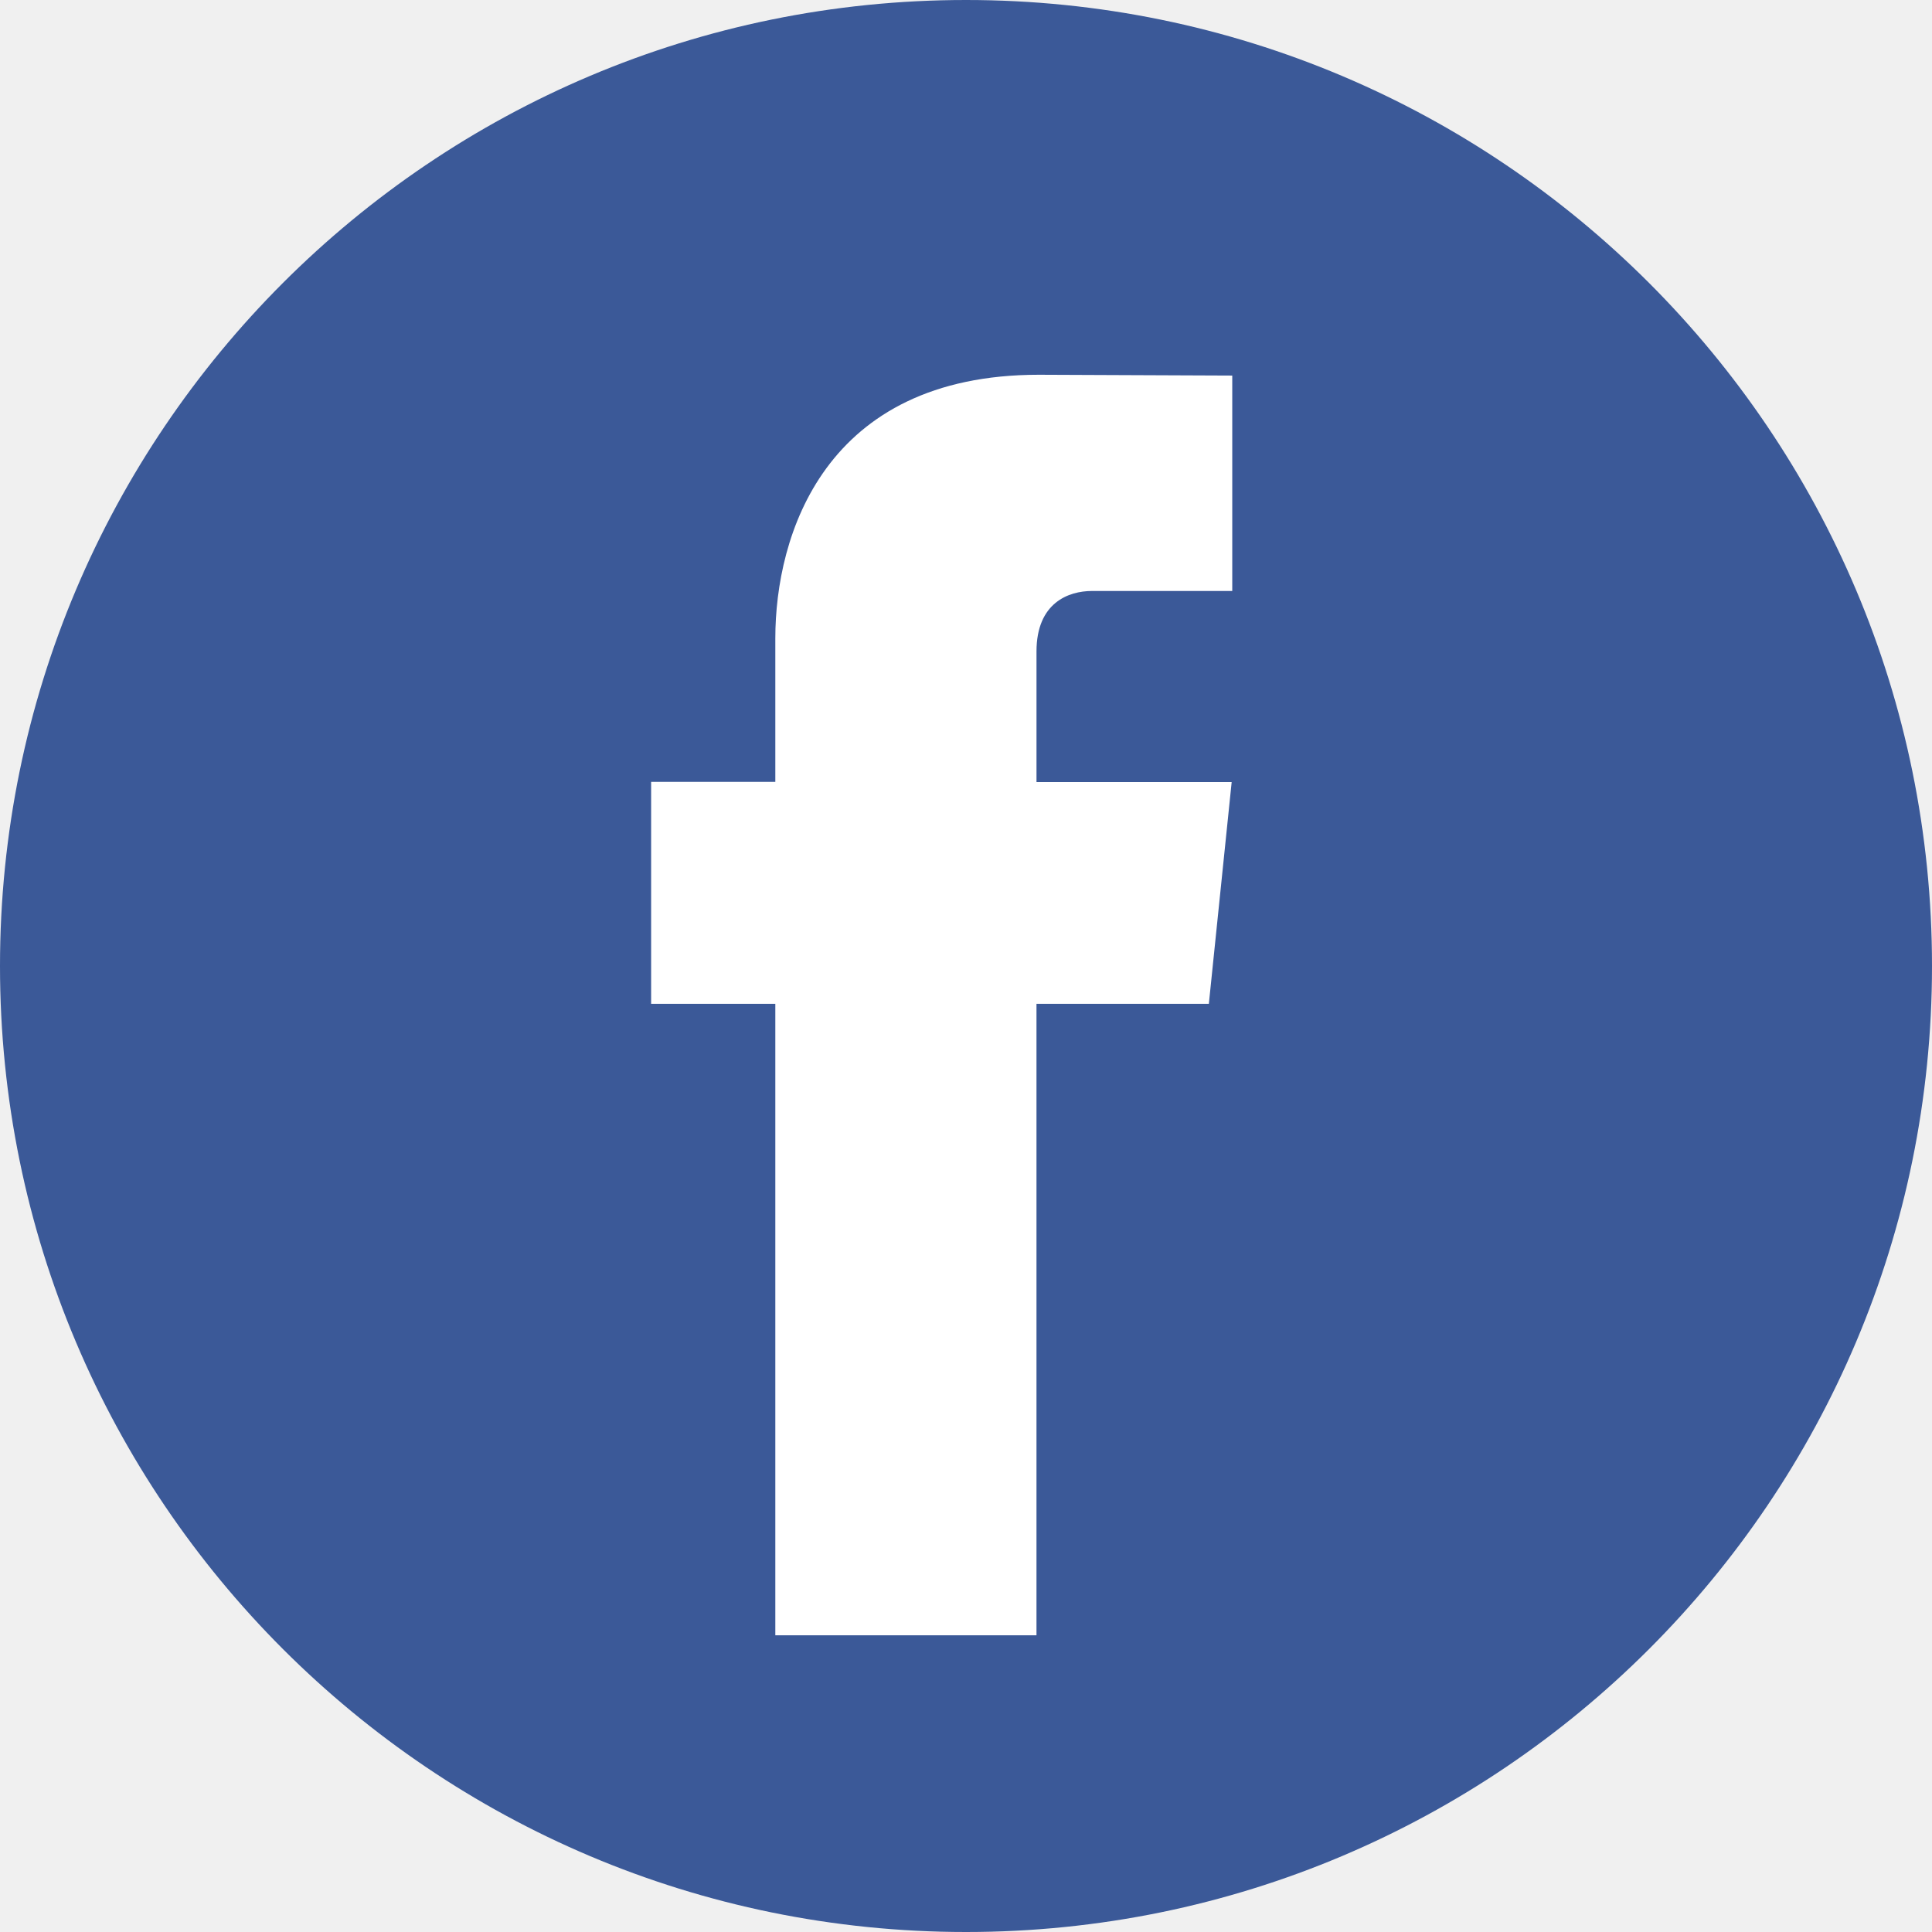
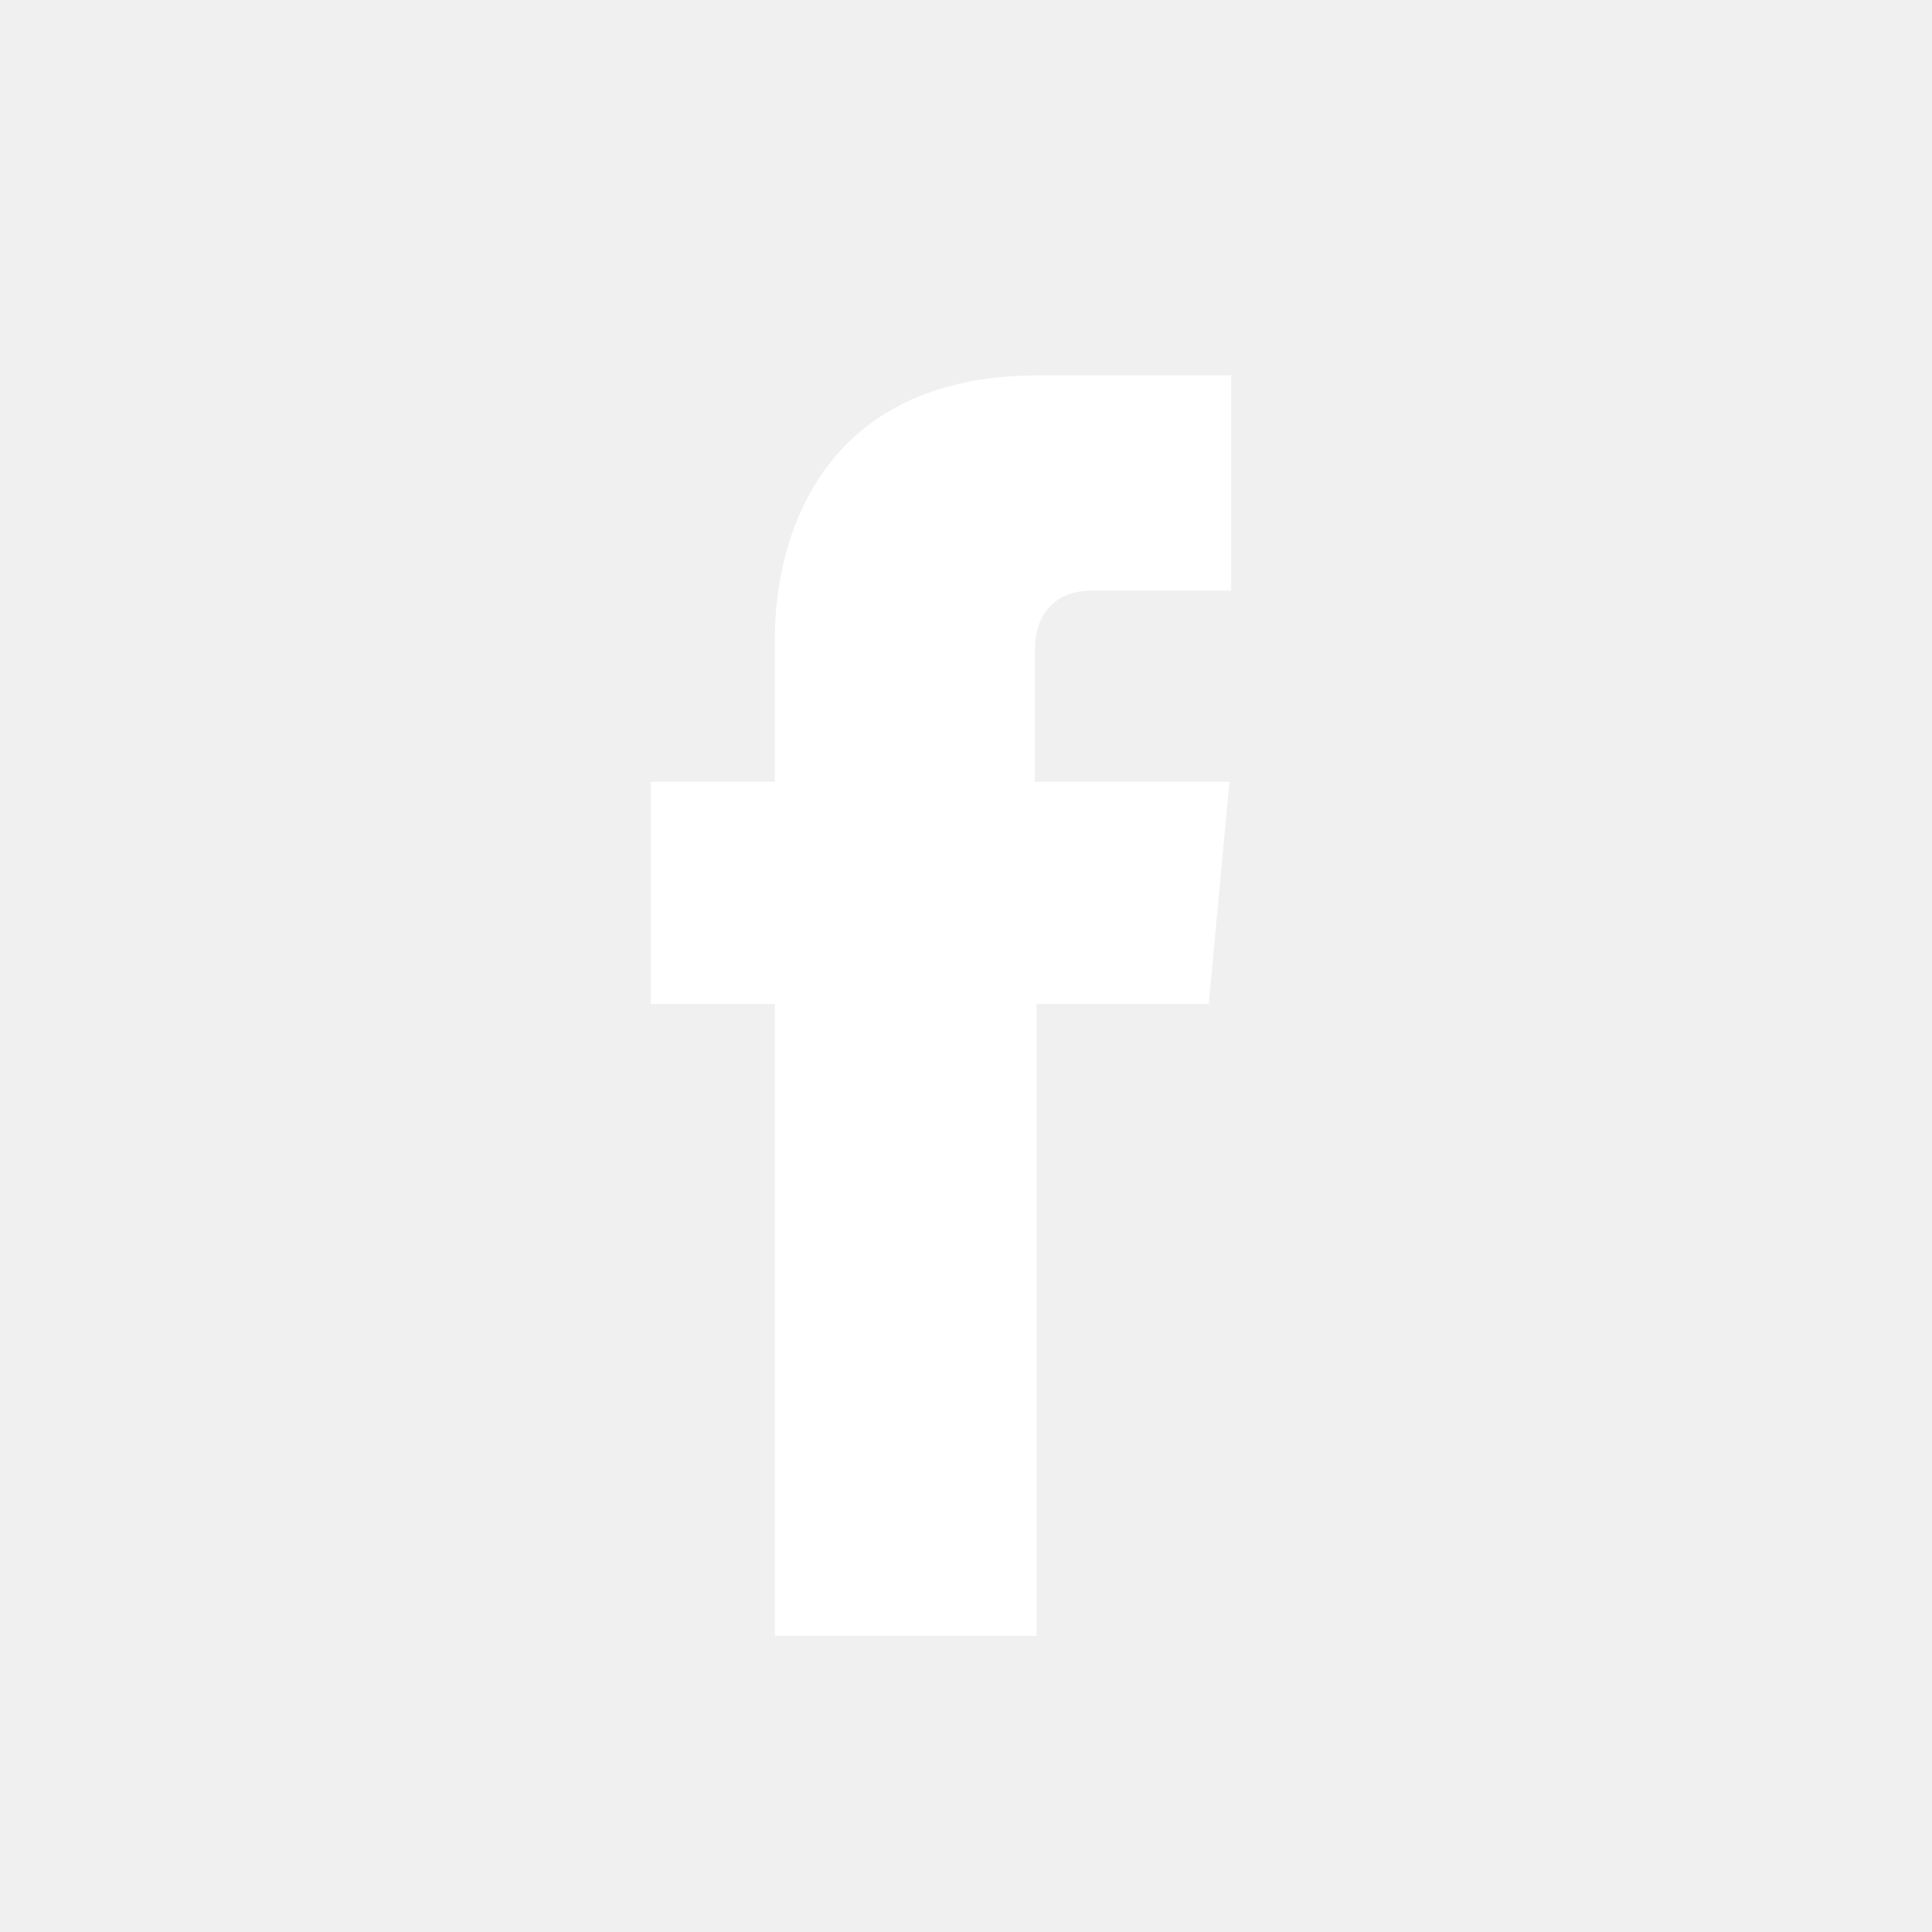
- <svg xmlns="http://www.w3.org/2000/svg" version="1.1" id="Capa_1" x="0px" y="0px" viewBox="0 0 112.196 112.196" style="enable-background:new 0 0 112.196 112.196;" xml:space="preserve">
+ <svg xmlns="http://www.w3.org/2000/svg" version="1.1" id="Capa_1" x="0px" y="0px" viewBox="0 0 112.2 112.2" style="enable-background:new 0 0 112.2 112.2;" xml:space="preserve">
+   <style type="text/css">
+ 	.st0{fill:#FFFFFF;}
+ </style>
  <g>
-     <circle style="fill:#3B5998;" cx="56.098" cy="56.098" r="56.098" />
-     <path style="fill:#FFFFFF;" d="M70.201,58.294h-10.01v36.672H45.025V58.294h-7.213V45.406h7.213v-8.34   c0-5.964,2.833-15.303,15.301-15.303L71.56,21.81v12.51h-8.151c-1.337,0-3.217,0.668-3.217,3.513v7.585h11.334L70.201,58.294z" />
+     <path class="st0" d="M70.2,58.3h-10V95H45V58.3h-7.2V45.4H45v-8.3c0-6,2.8-15.3,15.3-15.3l11.2,0v12.5h-8.2c-1.3,0-3.2,0.7-3.2,3.5   v7.6h11.3L70.2,58.3z" />
  </g>
-   <g>
- </g>
-   <g>
- </g>
-   <g>
- </g>
-   <g>
- </g>
-   <g>
- </g>
-   <g>
- </g>
-   <g>
- </g>
-   <g>
- </g>
-   <g>
- </g>
-   <g>
- </g>
-   <g>
- </g>
-   <g>
- </g>
-   <g>
- </g>
-   <g>
- </g>
-   <g>
- </g>
</svg>
